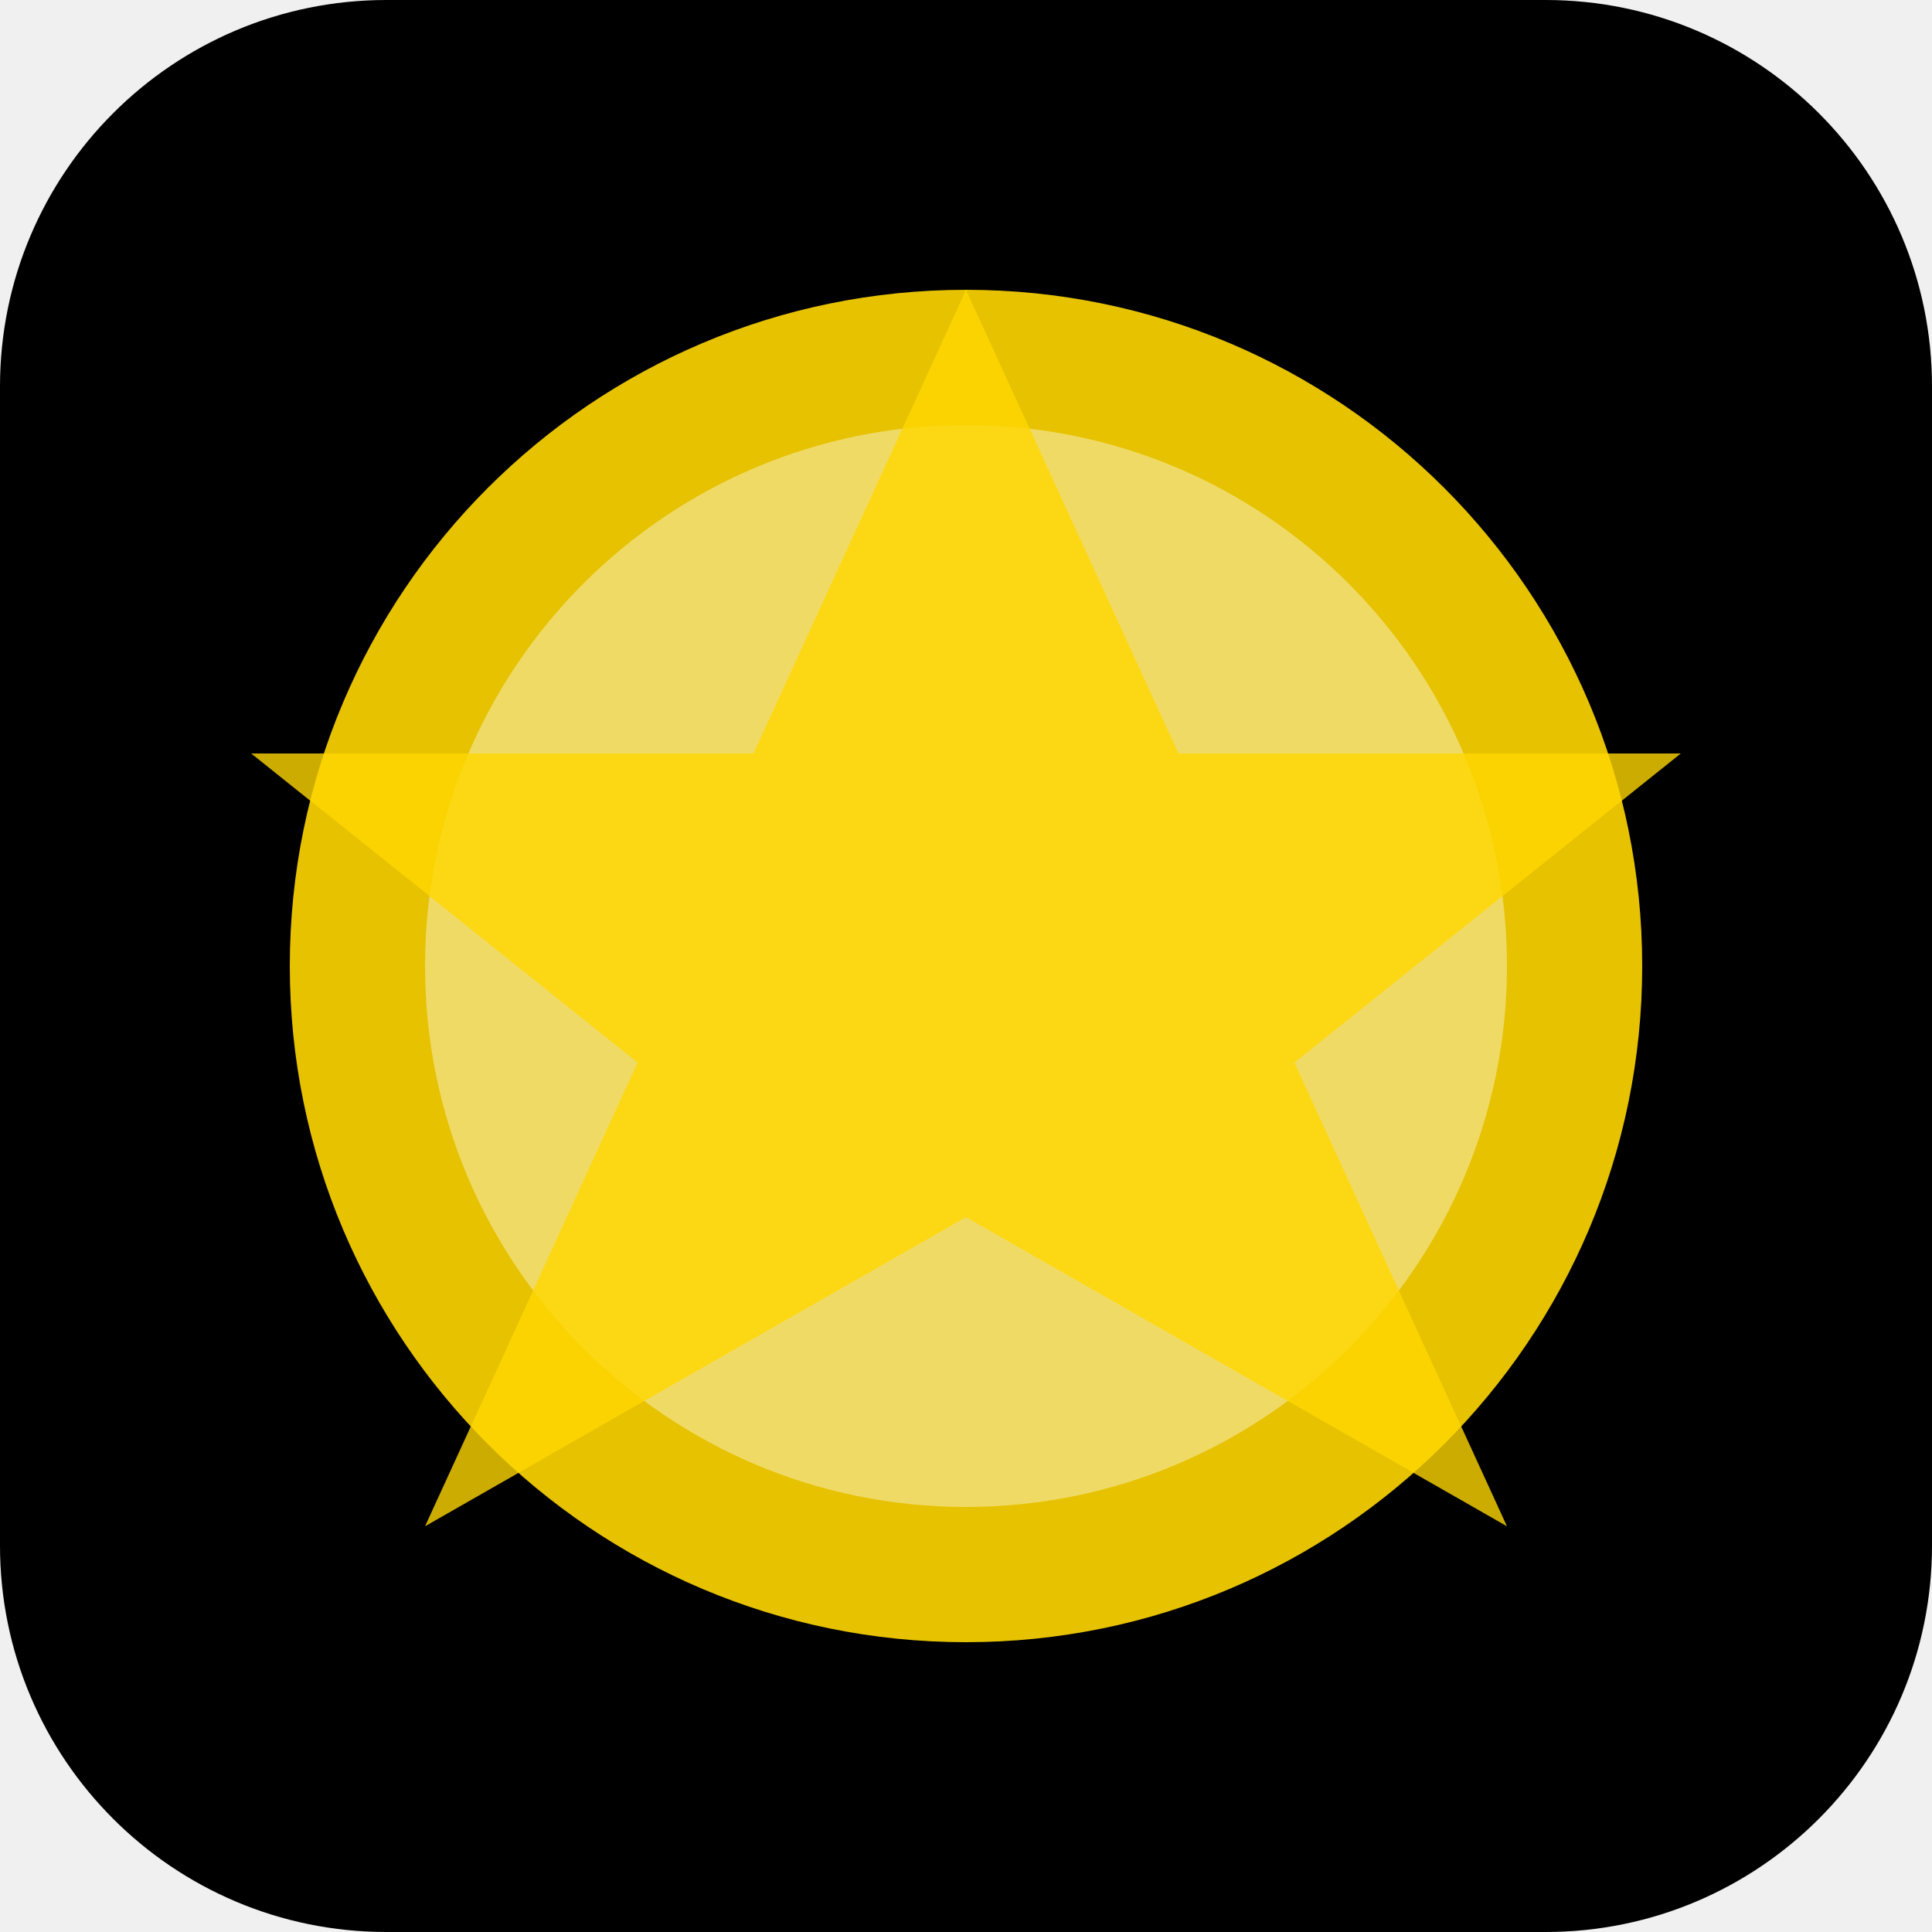
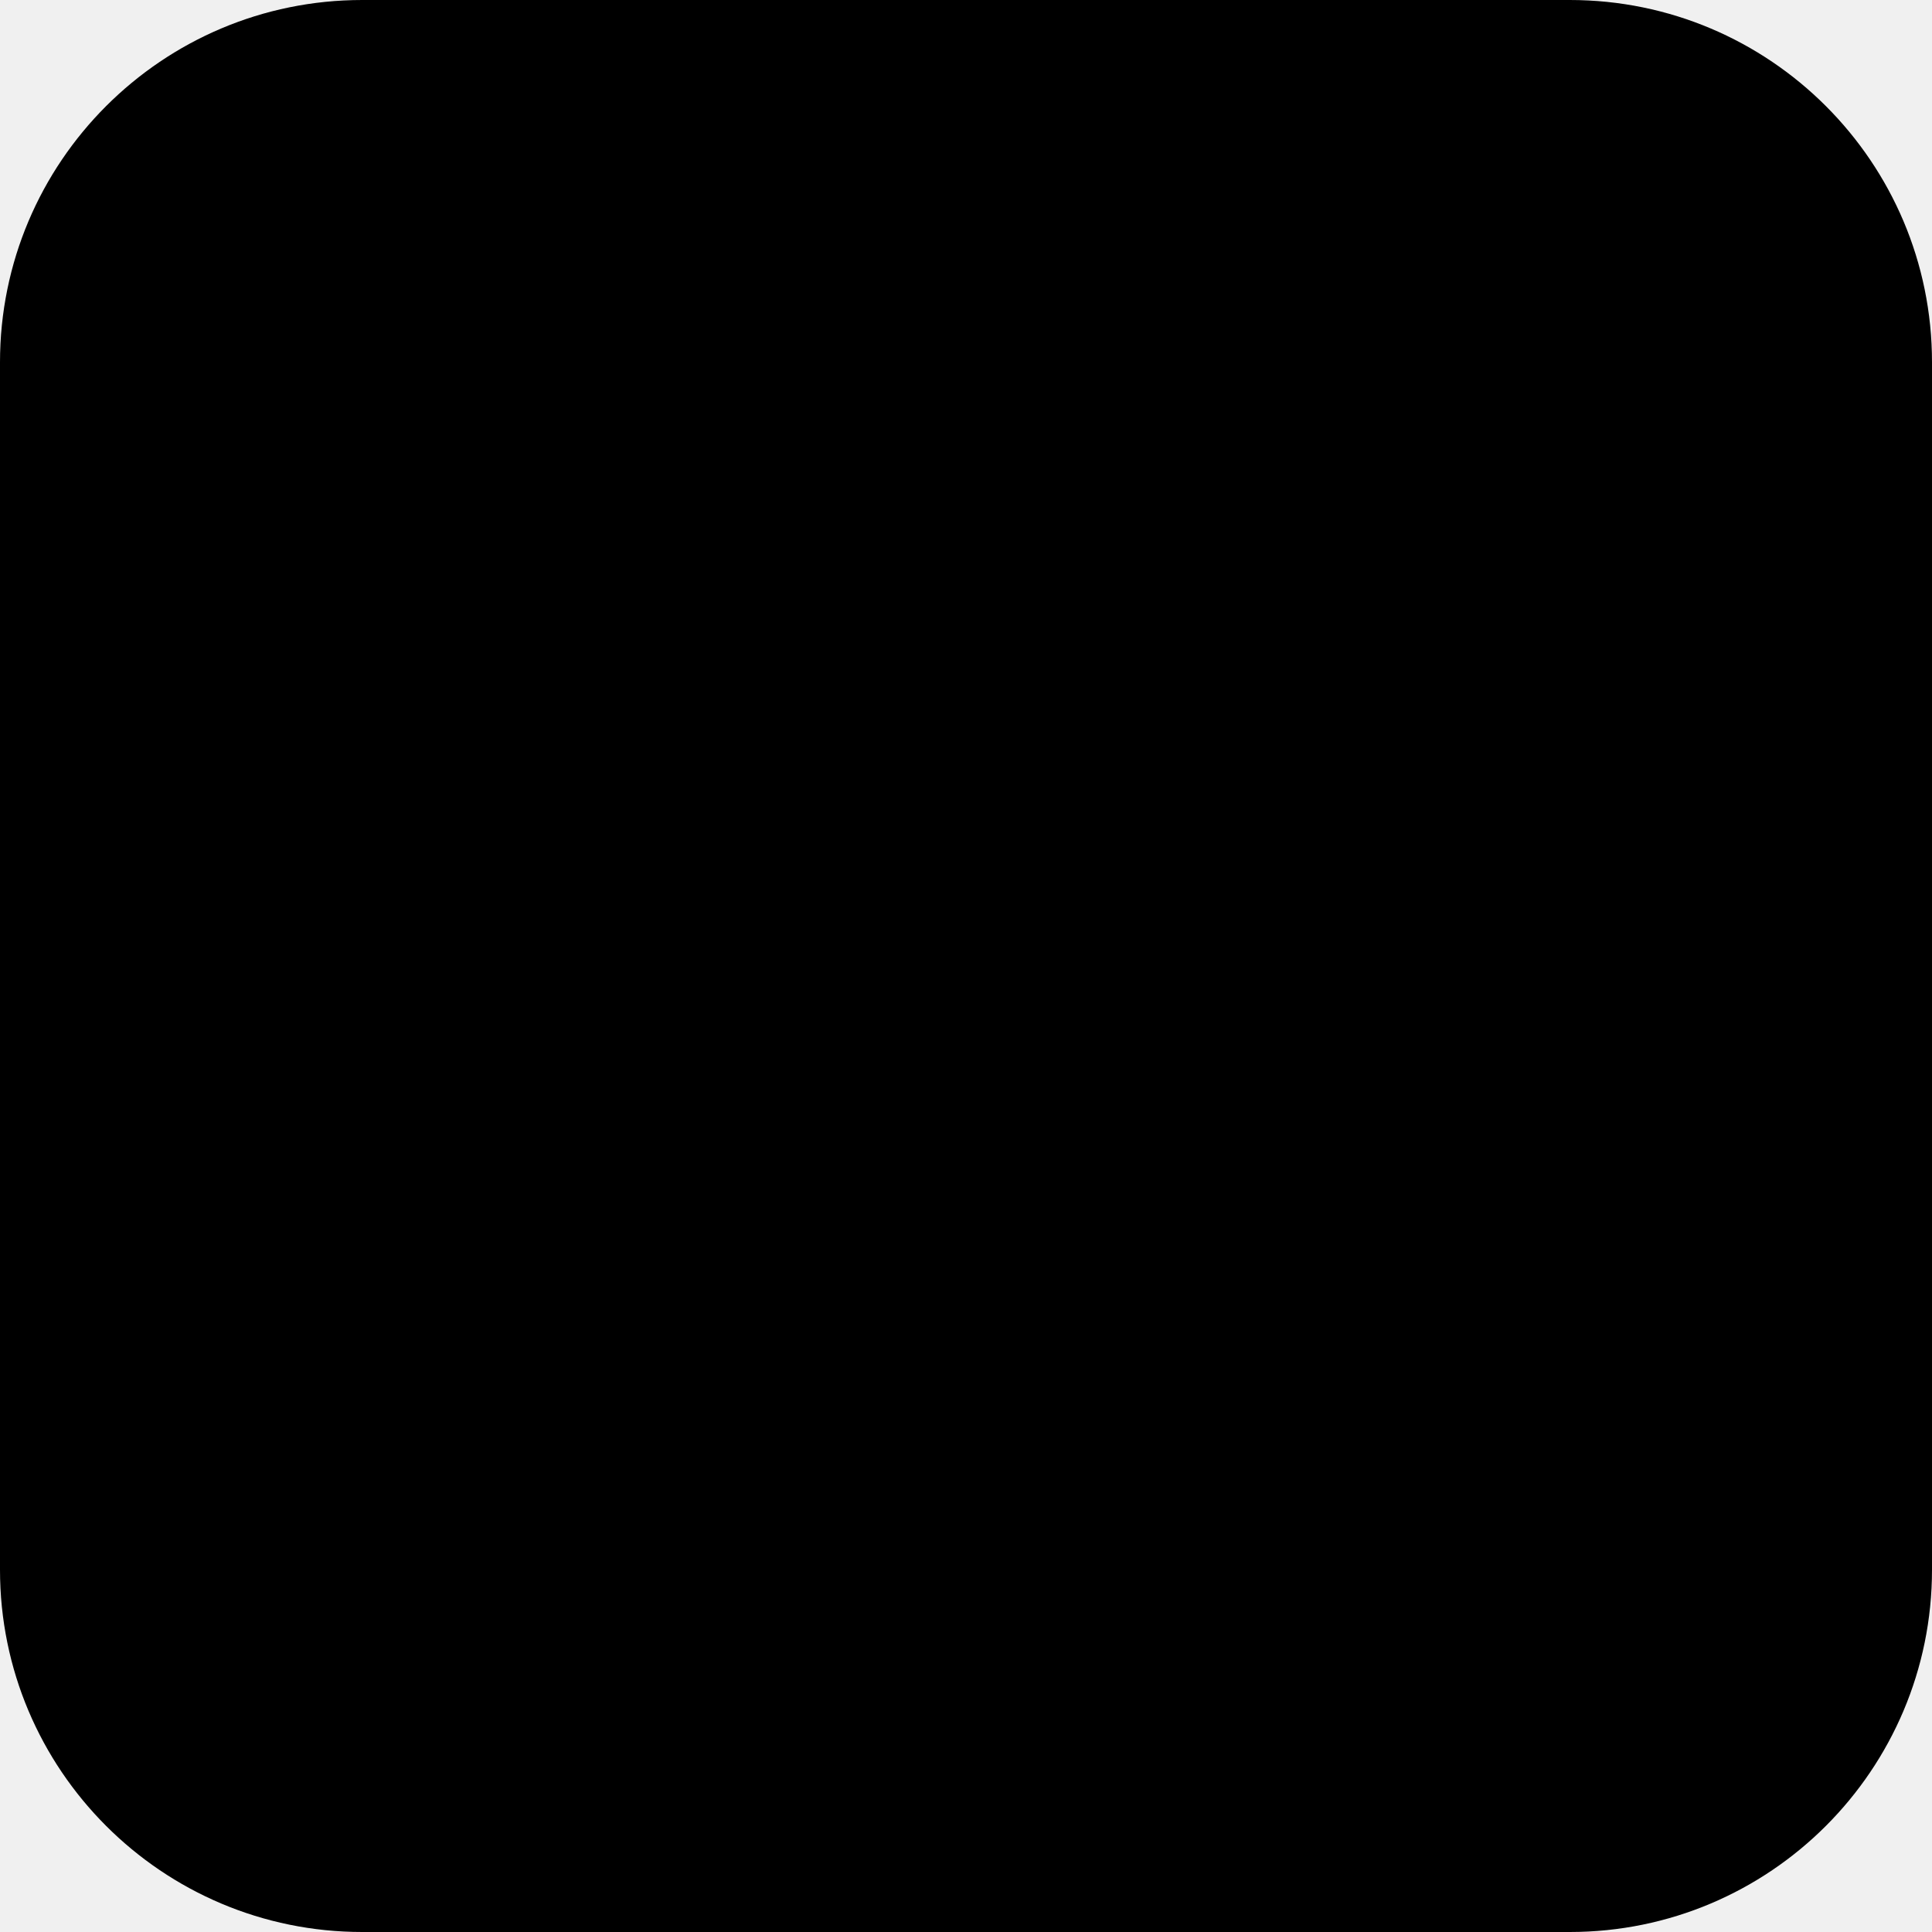
- <svg xmlns="http://www.w3.org/2000/svg" viewBox="0 0 100 100">
-   <rect width="100" height="100" fill="#000" rx="20" />
-   <circle cx="50" cy="50" r="35" fill="#FFD700" opacity="0.9" />
-   <circle cx="50" cy="50" r="28" fill="#FFF" opacity="0.4" />
-   <path d="M 50 15 L 61 39 L 87 39 L 67 55 L 78 79 L 50 63 L 22 79 L 33 55 L 13 39 L 39 39 Z" fill="#FFD700" opacity="0.8" />
+ <svg xmlns="http://www.w3.org/2000/svg" viewBox="0 0 32 32">
+   <rect width="32" height="32" fill="#000" rx="6" />
+   <text x="16" y="23" font-size="20" text-anchor="middle" font-family="serif">⭐</text>
</svg>
